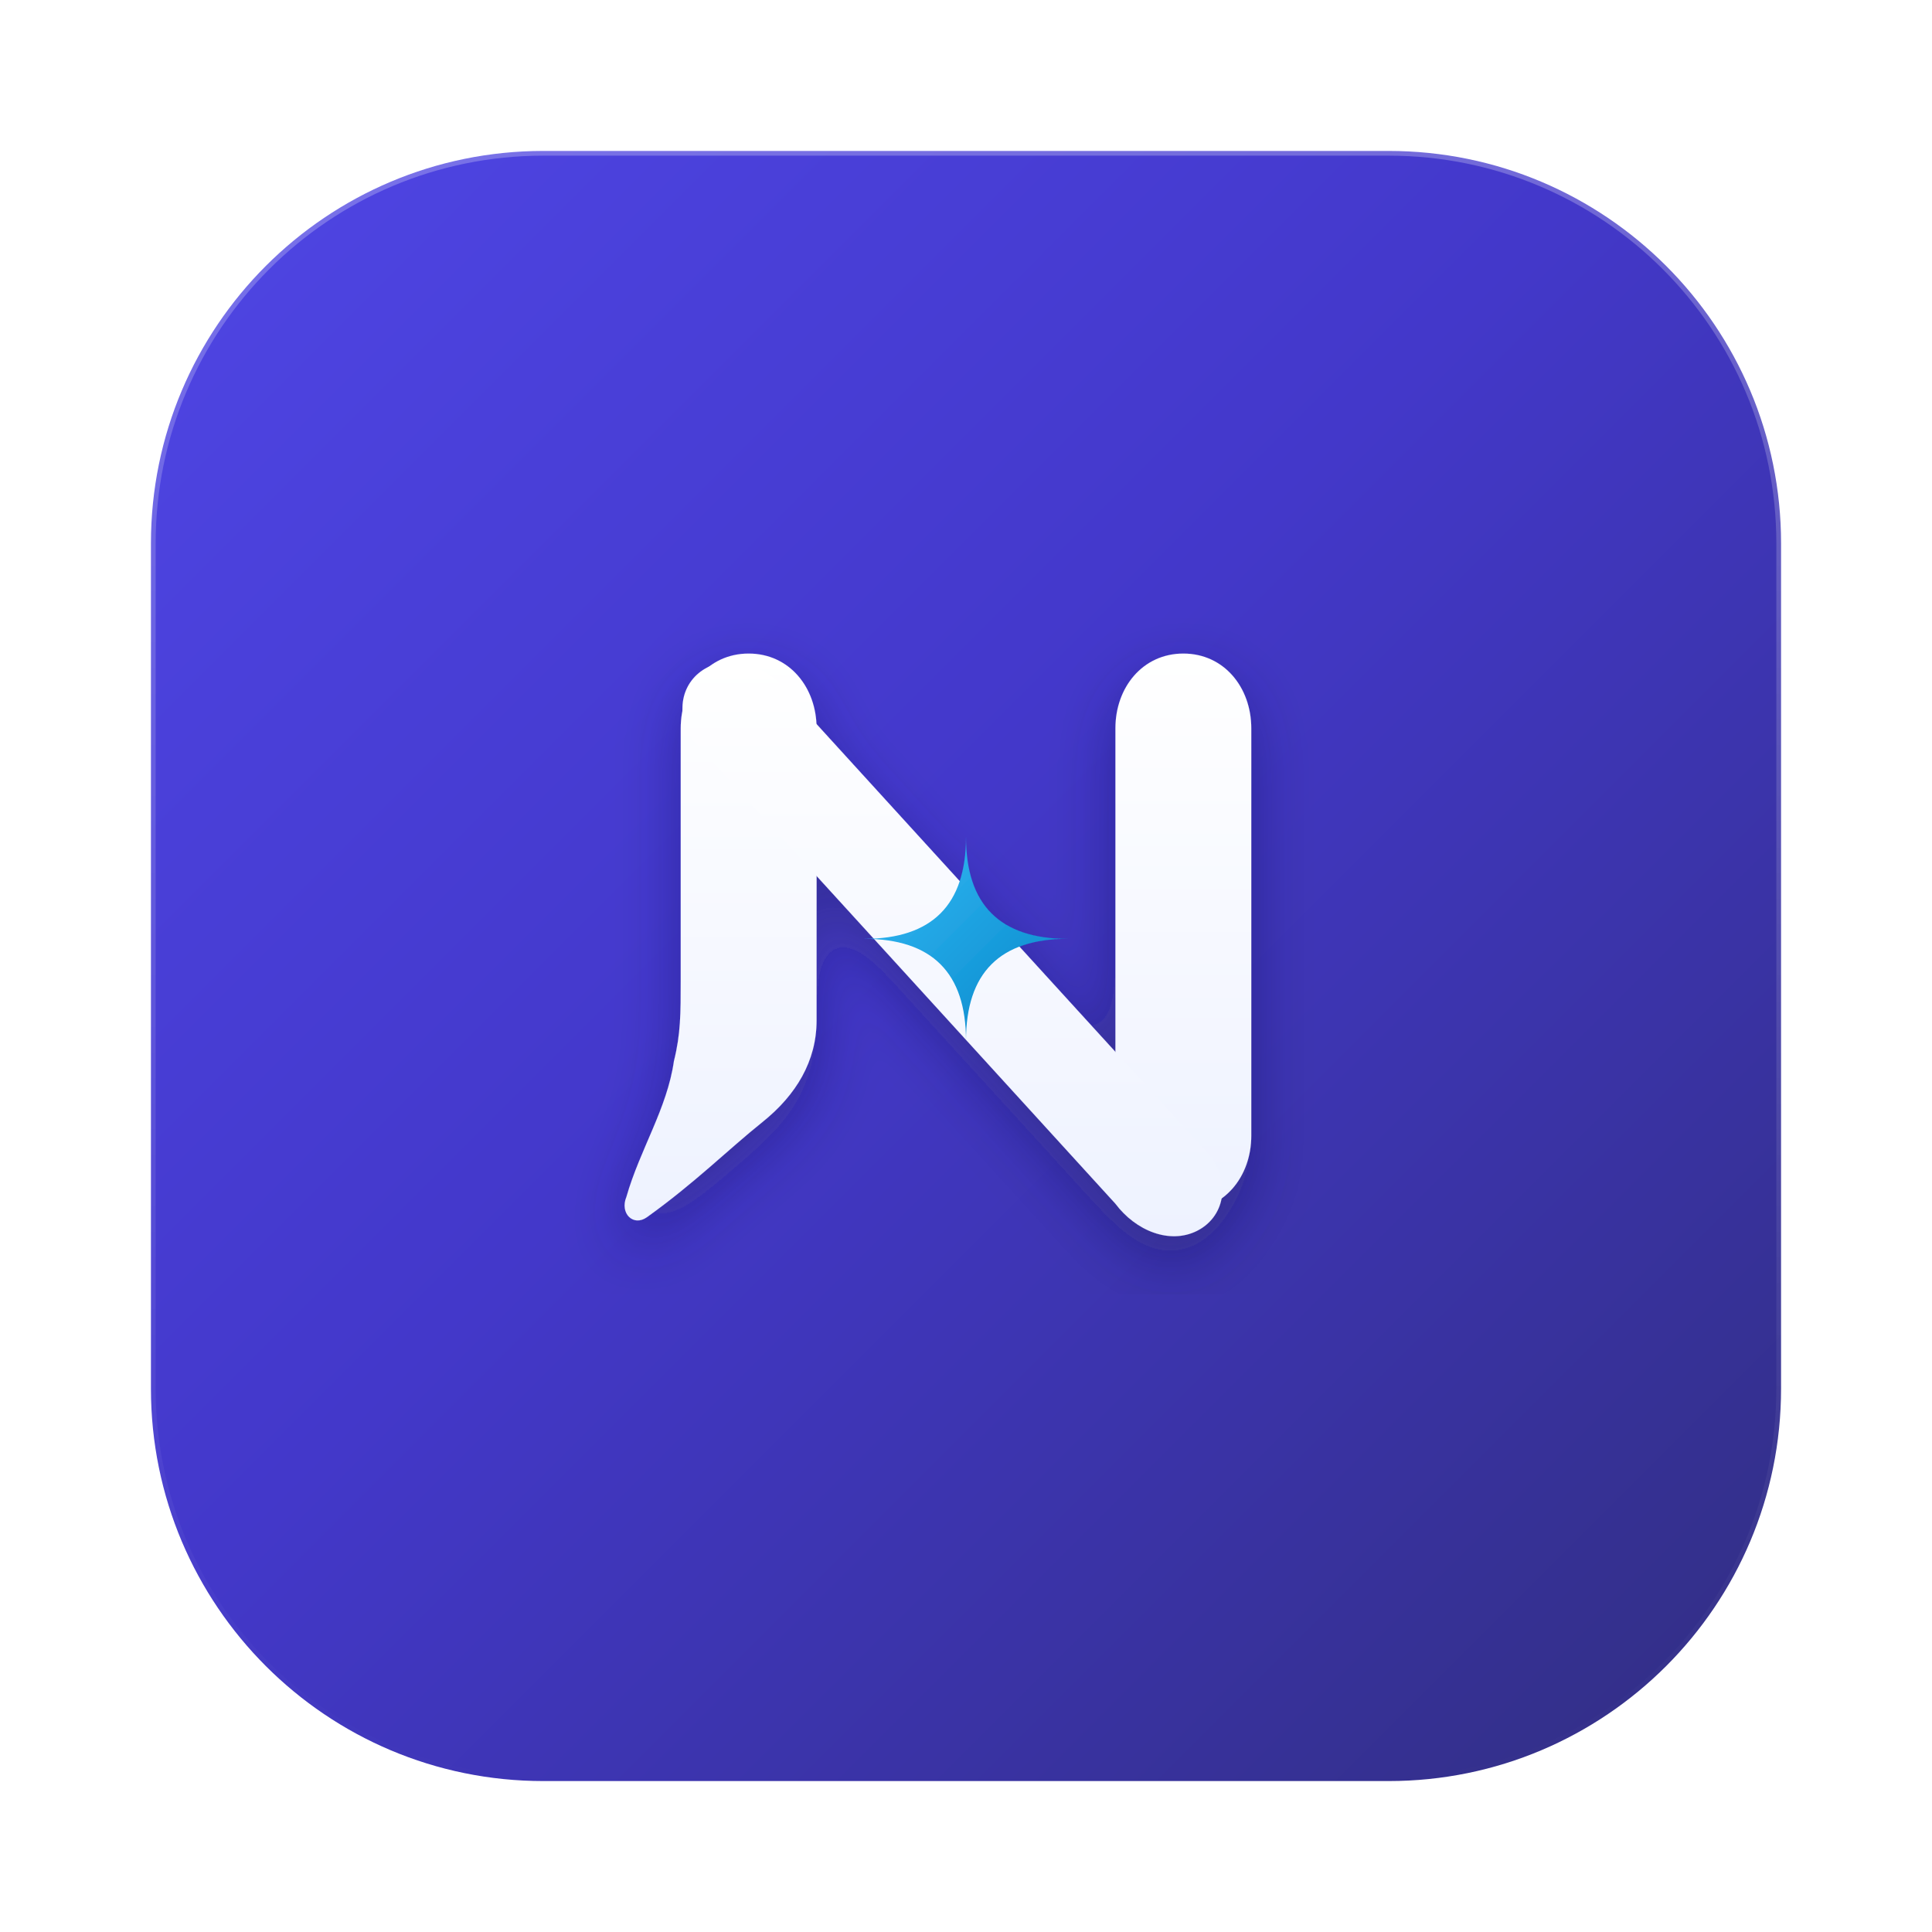
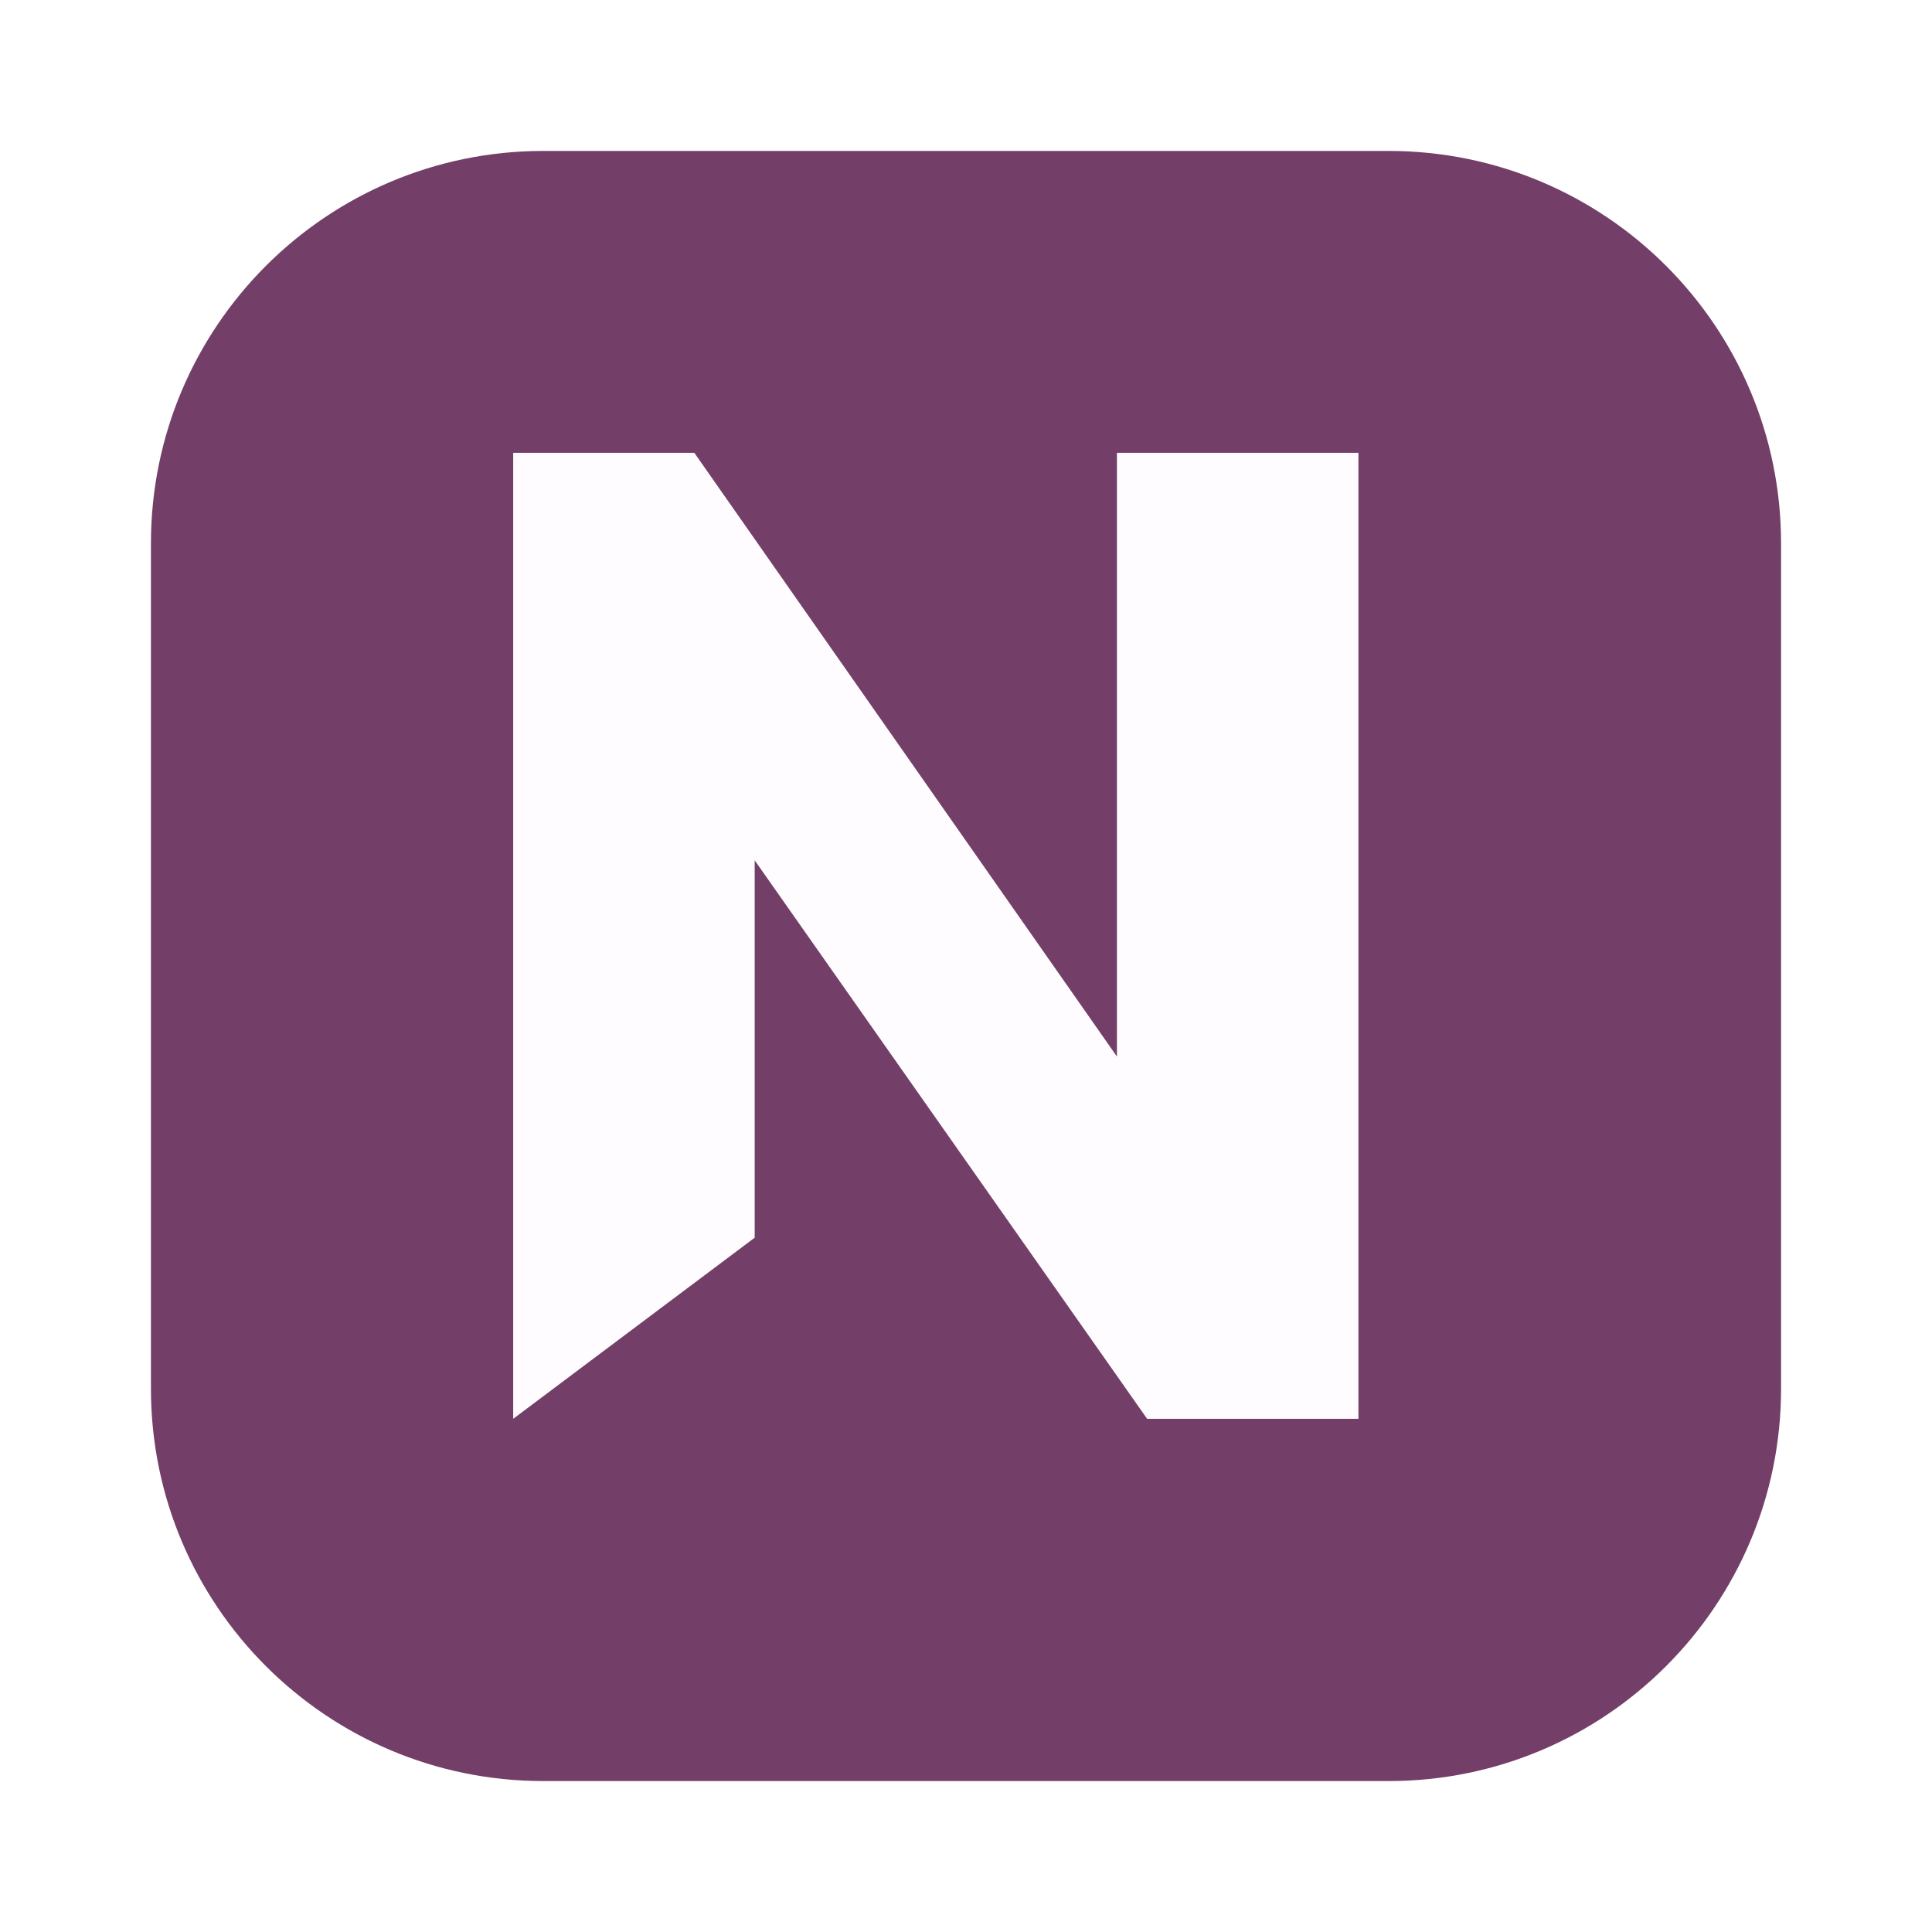
- <svg xmlns="http://www.w3.org/2000/svg" viewBox="0 0 512 512" width="512" height="512">
-   <defs>
-     <linearGradient id="nexaBg" x1="0%" y1="0%" x2="100%" y2="100%">
-       <stop offset="0%" stop-color="#4F46E5" />
-       <stop offset="45%" stop-color="#4338CA" />
-       <stop offset="100%" stop-color="#312E81" />
-     </linearGradient>
-     <linearGradient id="rimGlow" x1="0%" y1="0%" x2="0%" y2="100%">
-       <stop offset="0%" stop-color="#FFFFFF" stop-opacity="0.25" />
-       <stop offset="100%" stop-color="#FFFFFF" stop-opacity="0.0" />
-     </linearGradient>
-     <linearGradient id="glyphSurface" x1="0%" y1="0%" x2="0%" y2="100%">
-       <stop offset="0%" stop-color="#FFFFFF" />
-       <stop offset="100%" stop-color="#EEF2FF" />
-     </linearGradient>
-     <linearGradient id="sparkRadiance" x1="0%" y1="0%" x2="100%" y2="100%">
-       <stop offset="0%" stop-color="#38BDF8" />
-       <stop offset="100%" stop-color="#0284C7" />
-     </linearGradient>
-     <filter id="glyphShadow" x="-10%" y="-10%" width="120%" height="120%">
-       <feDropShadow dx="0" dy="6" stdDeviation="8" flood-color="#1E1B4B" flood-opacity="0.35" />
-     </filter>
-   </defs>
-   <rect x="40" y="40" width="432" height="432" rx="104" fill="url(#nexaBg)" />
-   <rect x="40" y="40" width="432" height="432" rx="104" fill="none" stroke="url(#rimGlow)" stroke-width="2.5" />
-   <g filter="url(#glyphShadow)">
-     <path d="M 180.40 193.00 C 180.40 182.20 187.60 173.20 198.40 173.20 C 209.20 173.20 216.40 182.20 216.40 193.00 L 216.40 270.40 C 216.40 281.20 211.00 290.20 202.00 297.40 C 193.00 304.60 184.00 313.60 171.40 322.60 C 167.80 325.12 164.20 321.52 166.00 317.20 C 169.60 304.60 176.80 293.80 178.60 281.20 C 180.40 274.00 180.40 268.60 180.40 259.60 Z" fill="url(#glyphSurface)" />
-     <path d="M 295.60 193.00 C 295.60 182.20 302.80 173.20 313.60 173.20 C 324.40 173.20 331.60 182.20 331.60 193.00 L 331.60 301.00 C 331.60 311.80 324.40 320.80 313.60 320.80 C 302.80 320.80 295.60 311.80 295.60 301.00 Z" fill="url(#glyphSurface)" />
-     <path d="M 187.60 176.80 C 194.80 173.20 203.80 176.80 209.20 184.00 L 320.80 306.40 C 326.20 313.60 324.40 322.60 317.20 326.20 C 310.00 329.80 301.00 326.20 295.60 319.00 L 184.00 196.60 C 178.60 189.40 180.40 180.40 187.60 176.80 Z" fill="url(#glyphSurface)" />
-     <path d="M 256.00 221.80 Q 256.00 248.80 229.00 248.80 Q 256.00 248.80 256.00 275.80 Q 256.00 248.80 283.00 248.80 Q 256.00 248.80 256.00 221.80 Z" fill="url(#sparkRadiance)" />
+ <svg xmlns="http://www.w3.org/2000/svg" viewBox="0 0 512 512" width="512" height="512" role="img" aria-label="NexaChat Note">
+   <rect x="40" y="40" width="432" height="432" rx="104" fill="#733F68" />
+   <g transform="translate(40 40) scale(4)">
+     <path fill="#FFFCFF" d="M24 20H36L64 60V20H80V84H66L40 47V72L24 84Z" />
  </g>
</svg>
